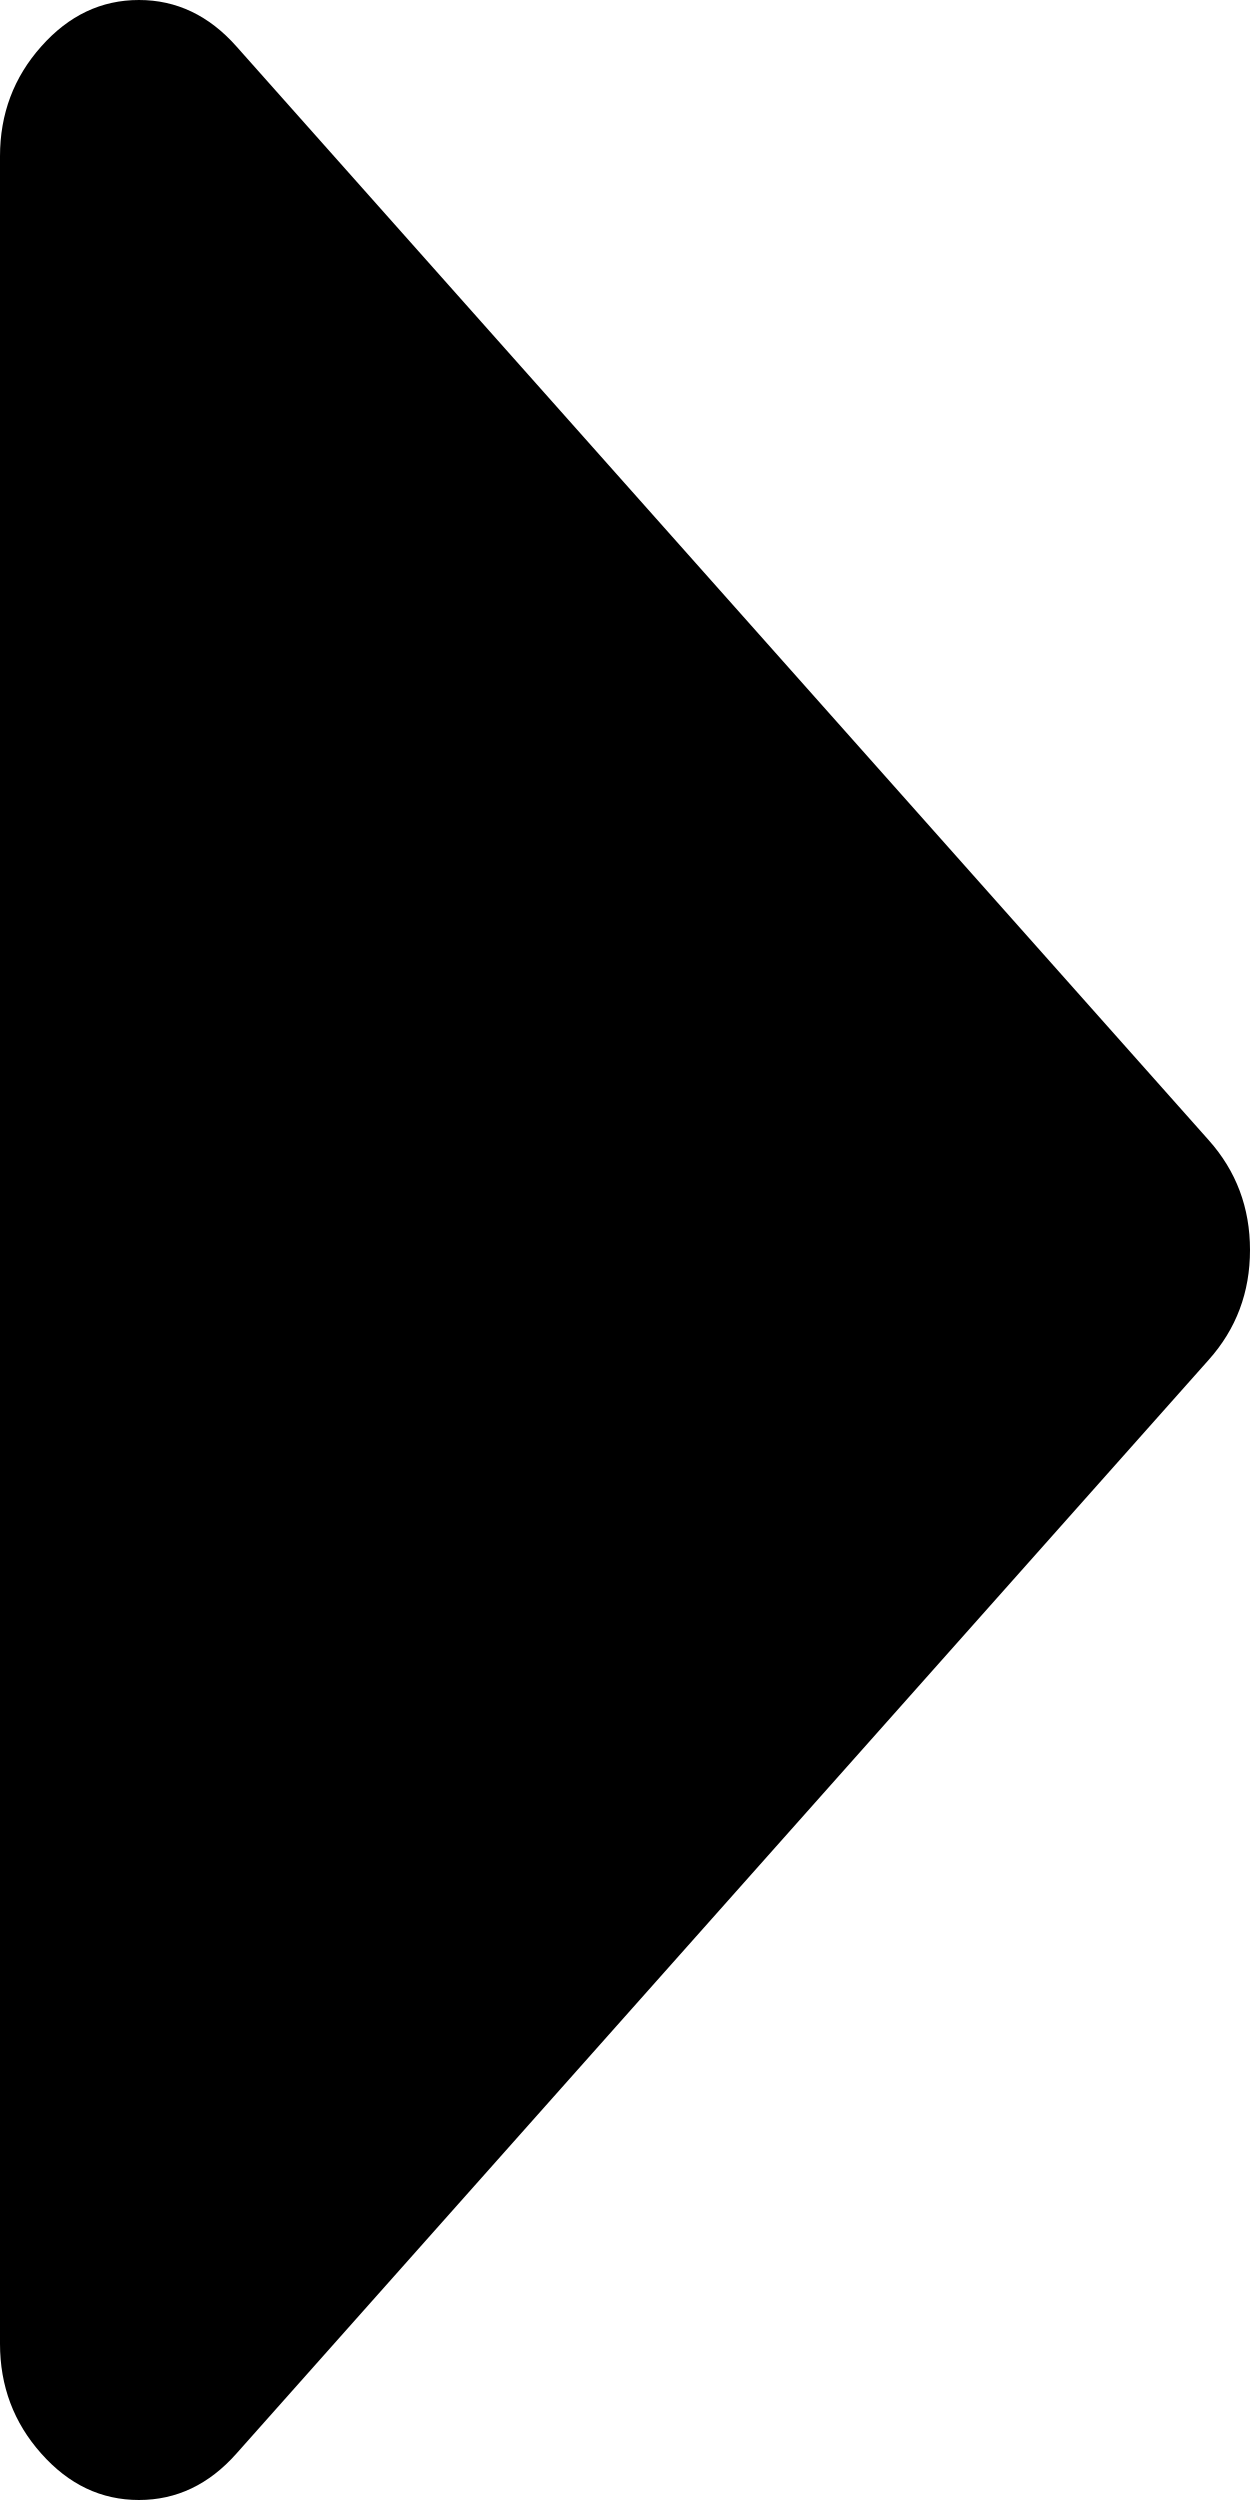
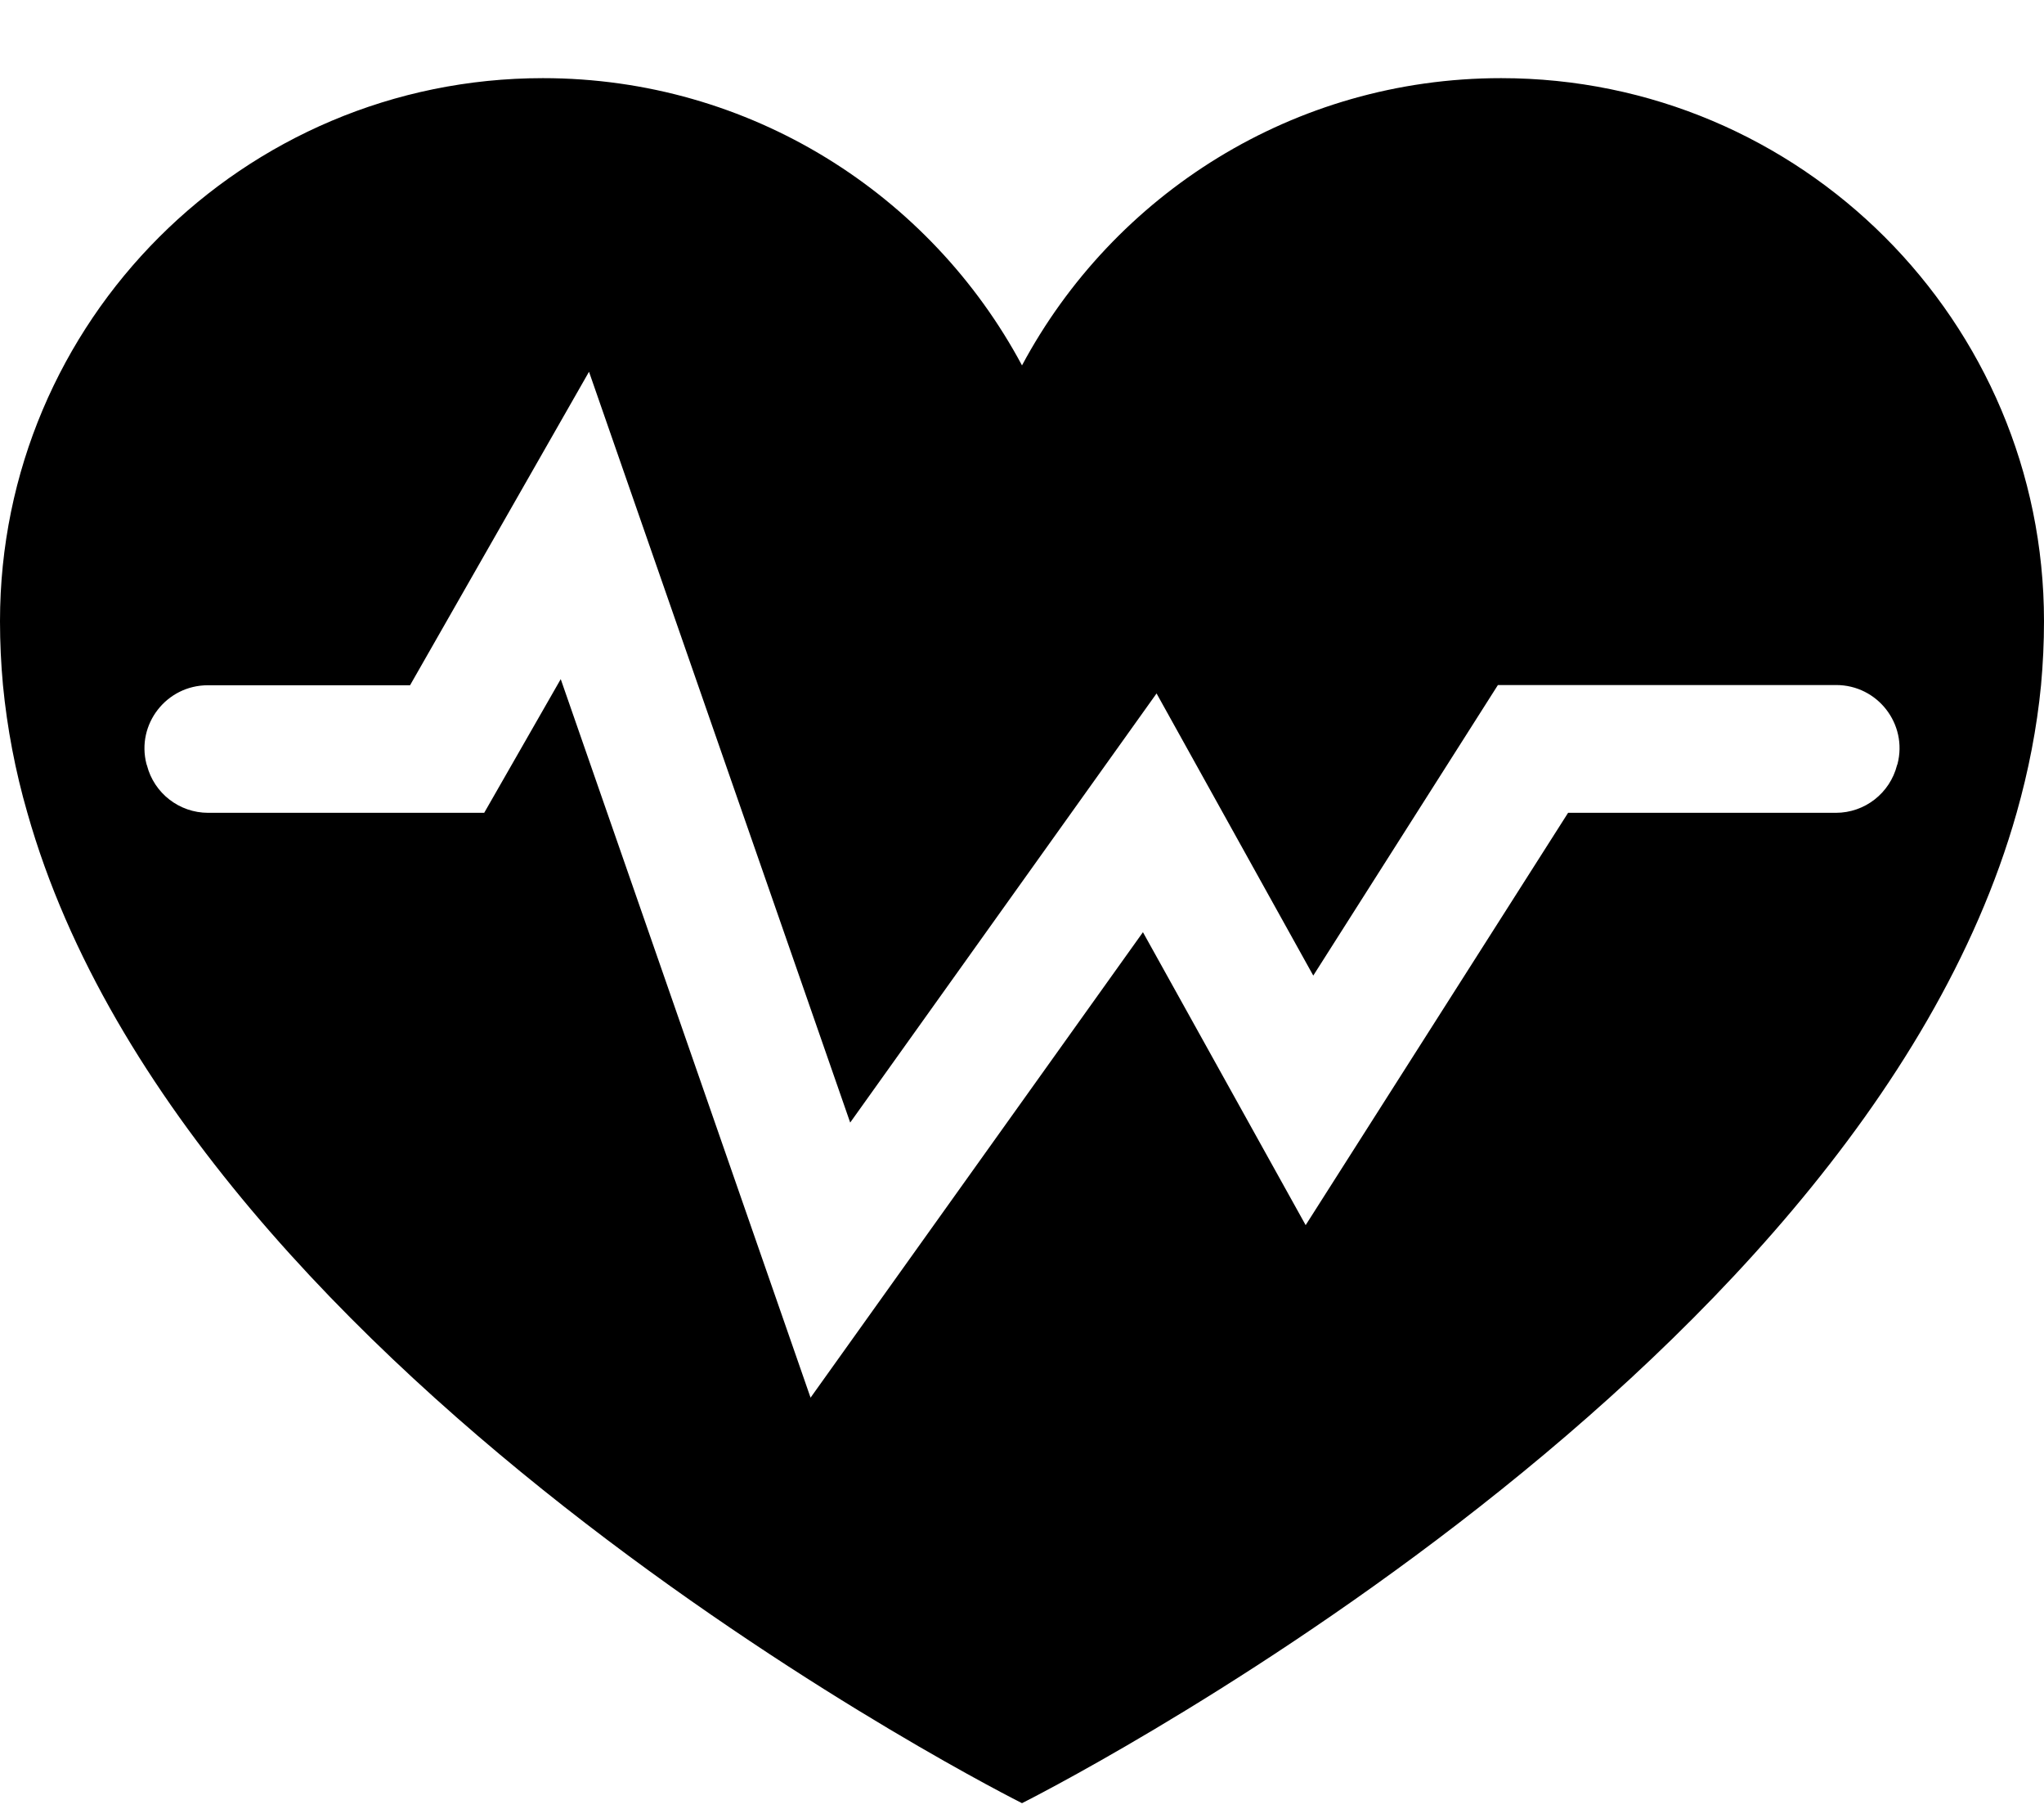
- <svg xmlns="http://www.w3.org/2000/svg" version="1.1" width="6px" height="12px">
-   <g transform="matrix(1 0 0 1 -737 -91 )">
-     <path d="M 5.802 5.473  C 5.934 5.621  6 5.797  6 6  C 6 6.203  5.934 6.379  5.802 6.527  L 1.135 11.777  C 1.003 11.926  0.847 12  0.667 12  C 0.486 12  0.33 11.926  0.198 11.777  C 0.066 11.629  0 11.453  0 11.25  L 0 0.75  C 0 0.547  0.066 0.371  0.198 0.223  C 0.33 0.074  0.486 0  0.667 0  C 0.847 0  1.003 0.074  1.135 0.223  L 5.802 5.473  Z " fill-rule="nonzero" fill="#000000" stroke="none" transform="matrix(1 0 0 1 737 91 )" />
+ <svg xmlns="http://www.w3.org/2000/svg" version="1.1" width="18px" height="16px">
+   <g transform="matrix(1 0 0 1 -157 -1360 )">
+     <path d="M 18 5.469  C 18 2.829  15.859 0.688  13.219 0.688  C 11.392 0.688  9.805 1.712  9 3.217  C 8.195 1.712  6.608 0.688  4.781 0.688  C 2.141 0.688  0 2.829  0 5.469  C 0 5.659  0.009 5.845  0.026 6.031  C 0.063 6.413  0.135 6.789  0.241 7.156  C 1.672 12.212  9 15.875  9 15.875  C 9 15.875  16.328 12.212  17.759 7.156  C 17.863 6.789  17.937 6.413  17.974 6.031  C 17.991 5.845  18 5.657  18 5.469  Z M 16.706 6.736  C 16.643 6.984  16.421 7.156  16.167 7.156  L 13.809 7.156  L 11.498 10.786  L 10.065 8.207  L 7.138 12.305  L 4.938 5.979  L 4.264 7.156  L 1.833 7.156  C 1.579 7.156  1.357 6.984  1.294 6.738  C 1.292 6.734  1.292 6.731  1.29 6.727  C 1.199 6.376  1.466 6.033  1.83 6.033  L 3.611 6.033  L 5.187 3.273  L 7.487 9.883  L 10.185 6.105  L 11.565 8.589  L 13.191 6.031  L 16.17 6.031  C 16.534 6.031  16.801 6.374  16.71 6.726  C 16.708 6.729  16.708 6.733  16.706 6.736  Z " fill-rule="nonzero" fill="#000000" stroke="none" transform="matrix(1 0 0 1 157 1360 )" />
  </g>
</svg>
